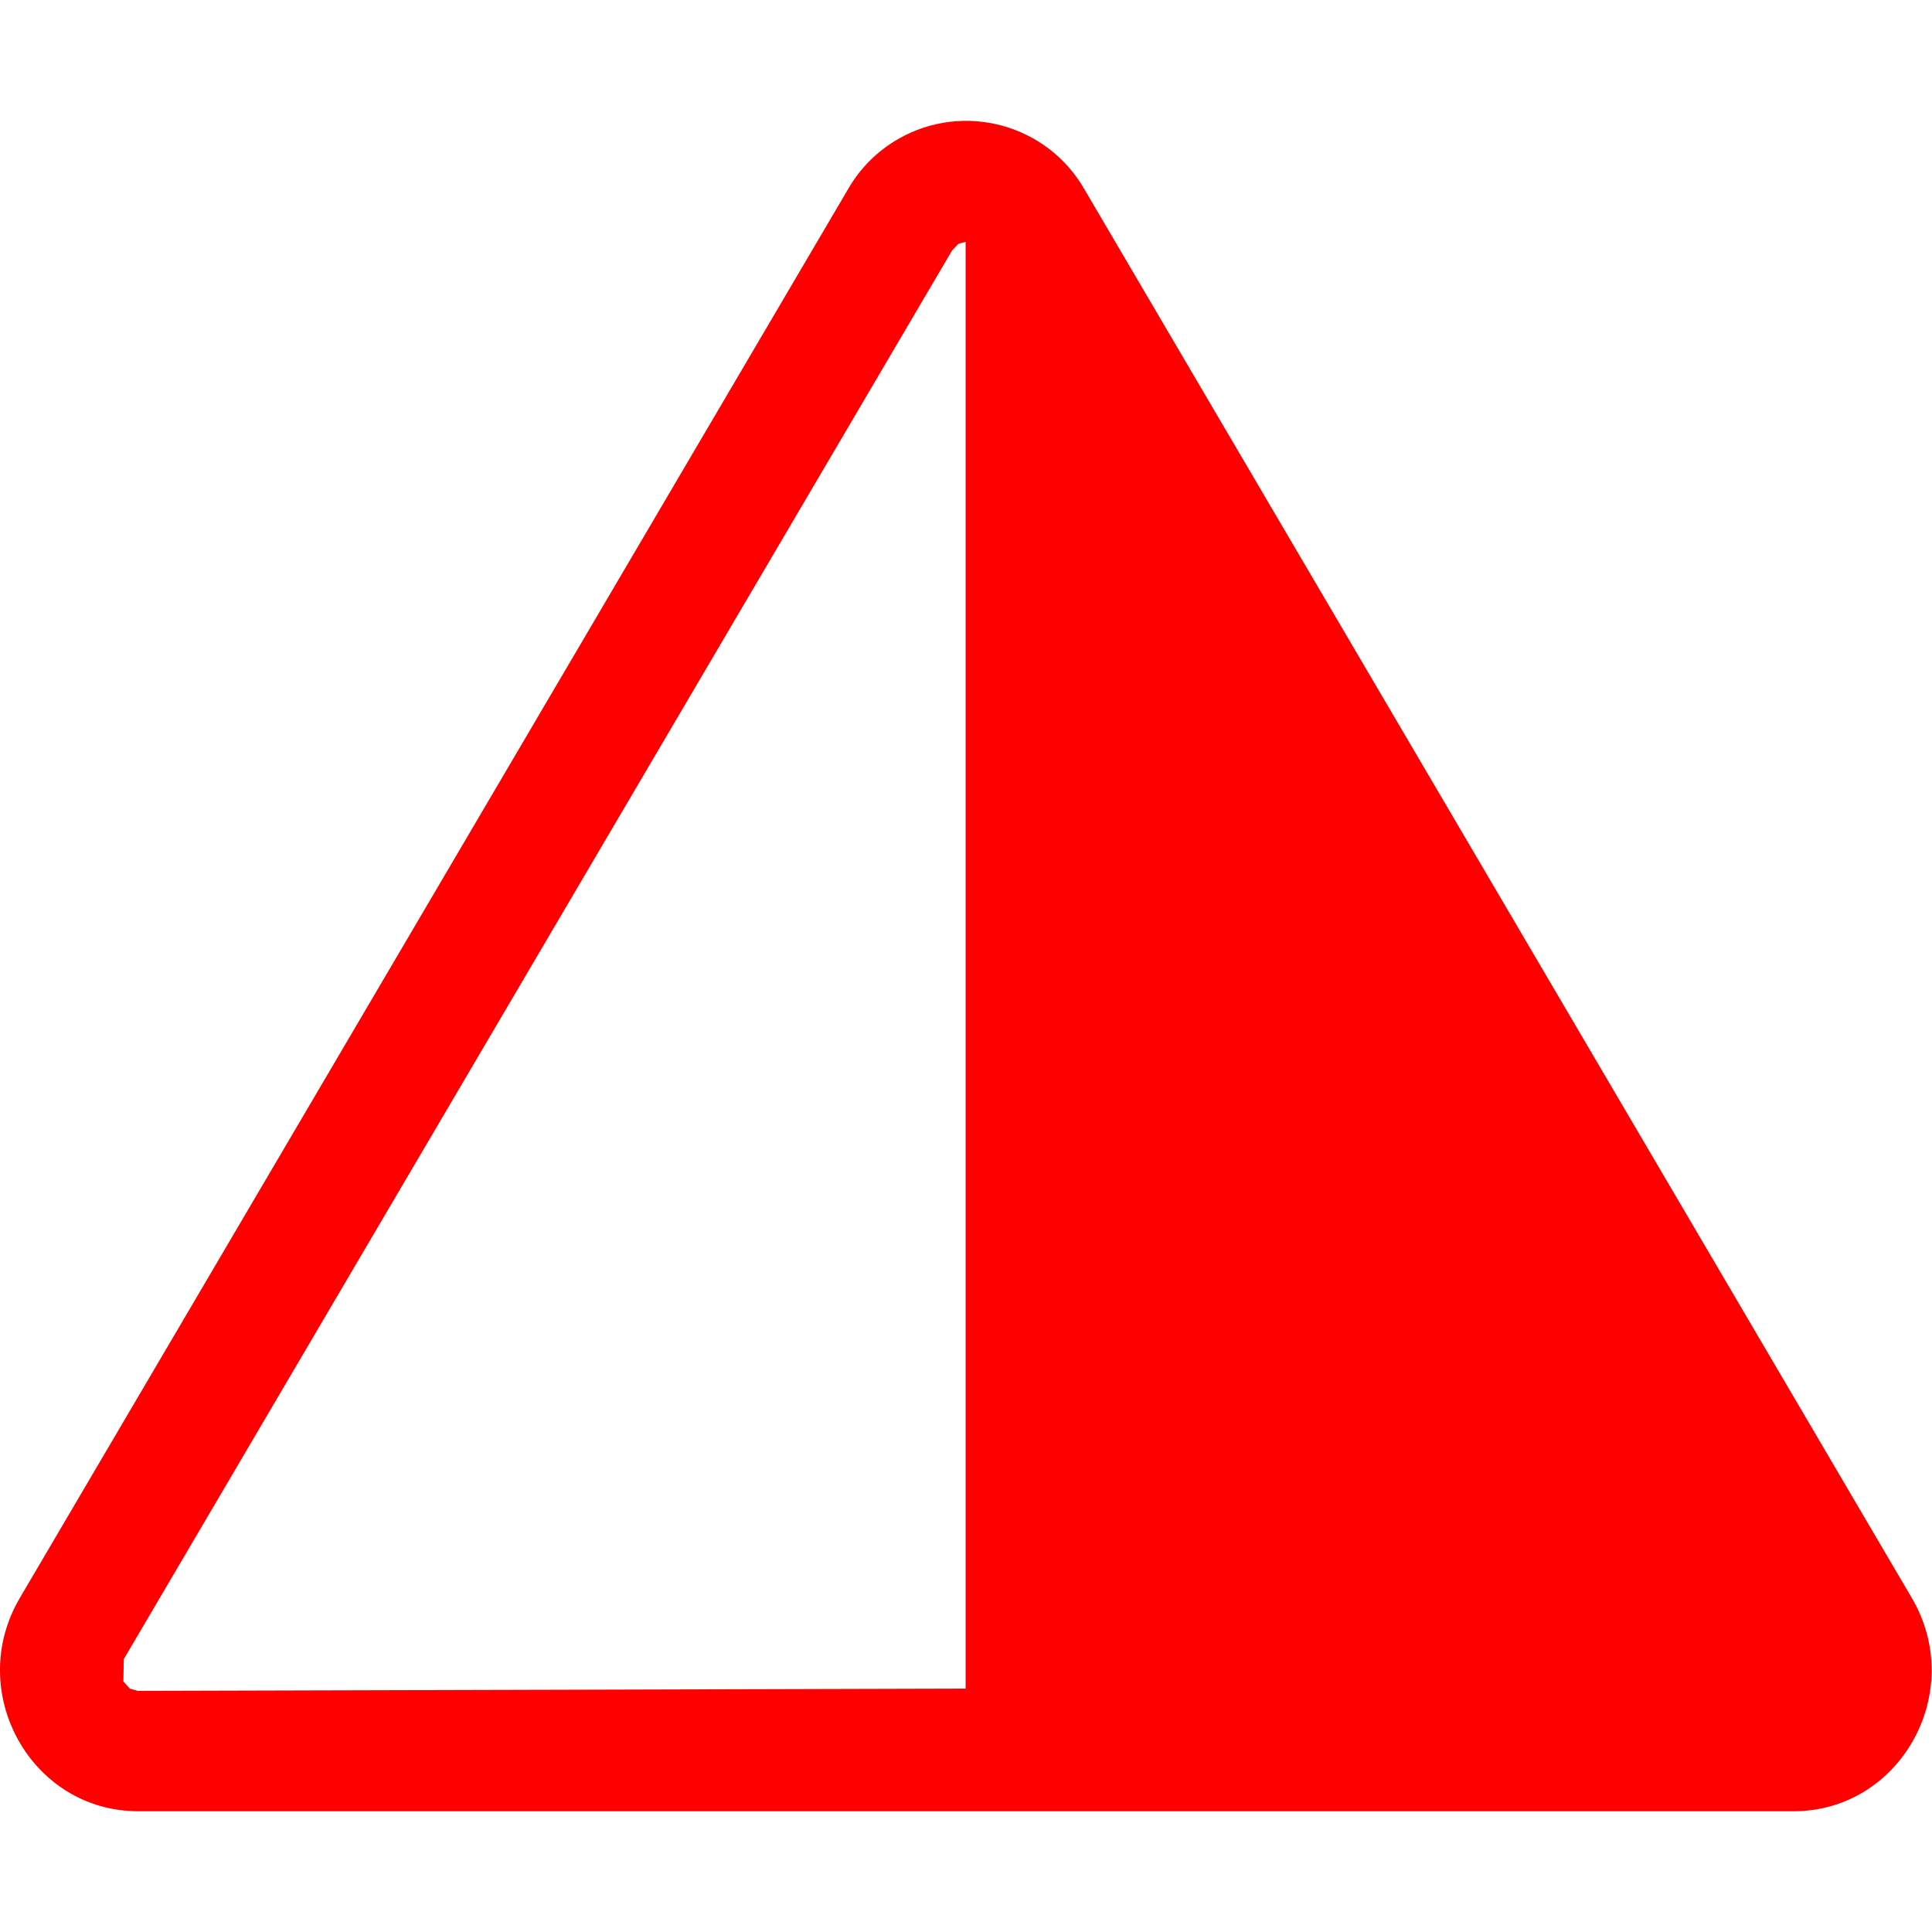
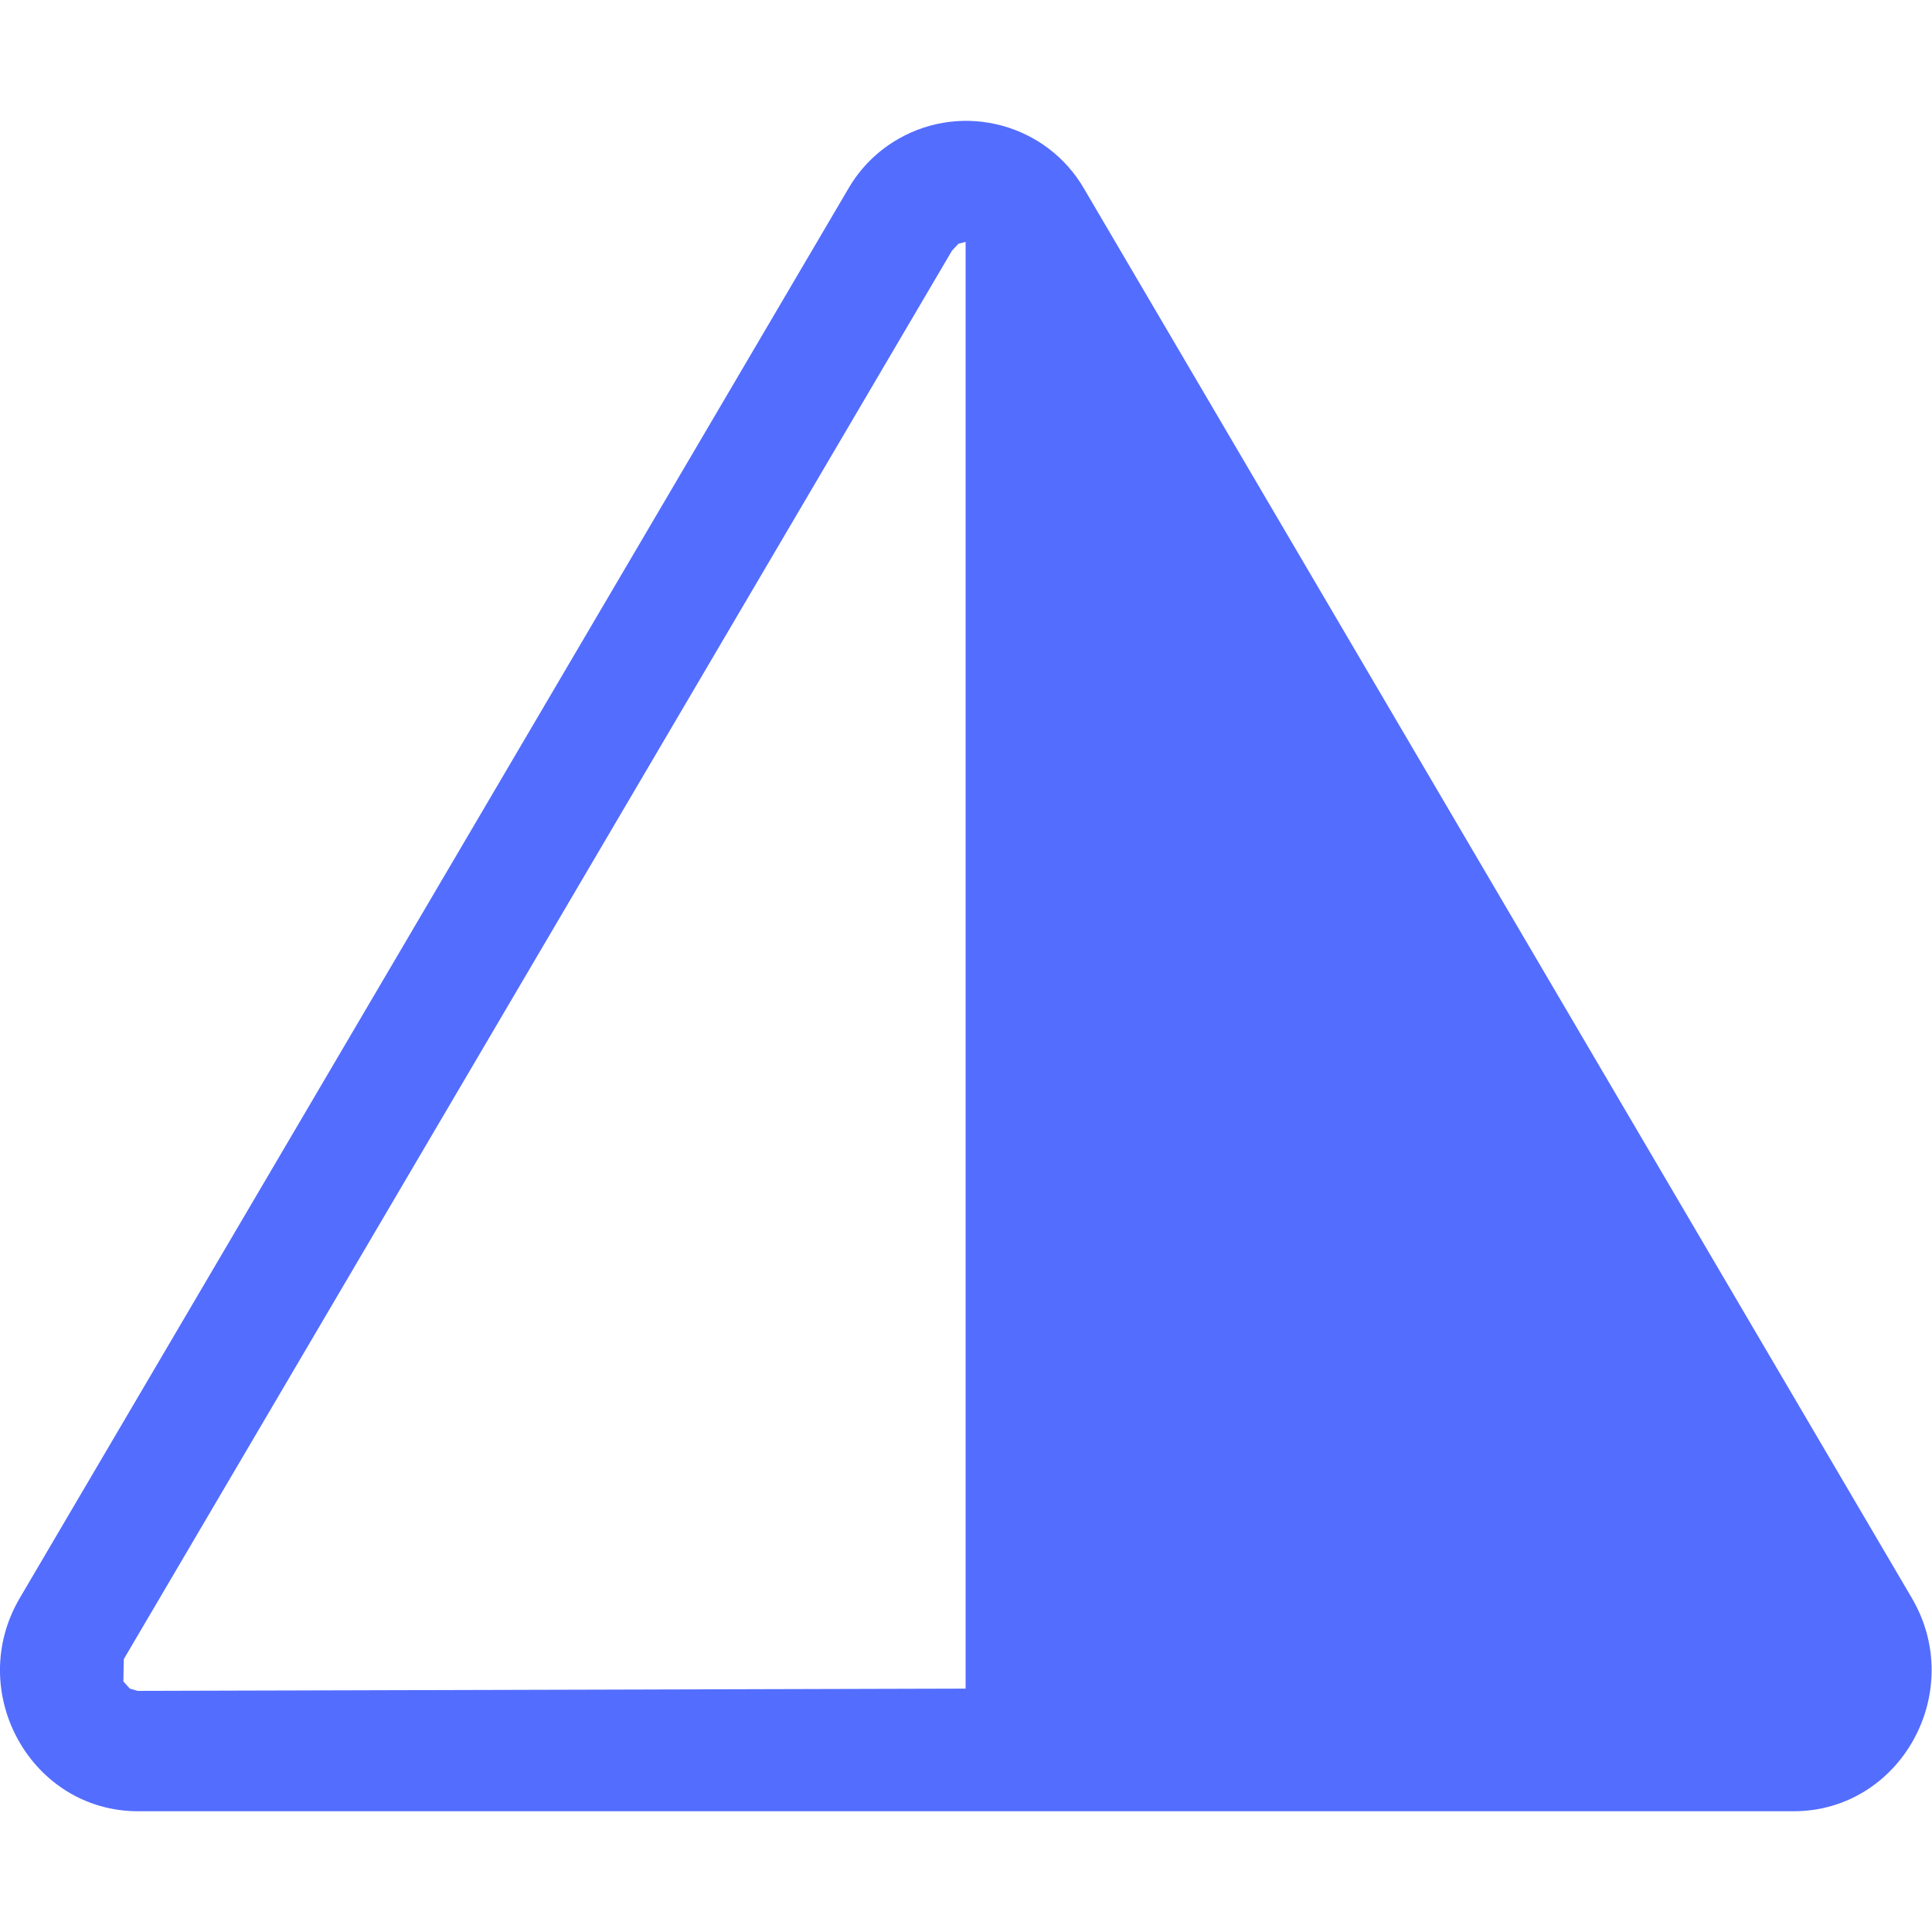
- <svg xmlns="http://www.w3.org/2000/svg" version="1.1" id="Layer_1" x="0px" y="0px" viewBox="0 0 512 512" style="enable-background:new 0 0 512 512; fill: red;" xml:space="preserve">
+ <svg xmlns="http://www.w3.org/2000/svg" version="1.1" id="Layer_1" x="0px" y="0px" viewBox="0 0 512 512" style="enable-background:new 0 0 512 512; fill: #536dfe;" xml:space="preserve">
  <style type="text/css">
	.st0{fill-rule:evenodd;clip-rule:evenodd;}
</style>
  <g>
    <path class="st0" d="M254,64.6l-1.7,1.8L32.8,439.7l-0.1,5.9l1.7,1.9l2.1,0.6l219.4-0.6V64.1L254,64.6z M287.4,50.2   c-9.9-17.3-32-23.3-49.3-13.4c-5.6,3.2-10.2,7.8-13.4,13.4L5.3,423.4C-9.4,448.3,8.2,480,36.6,480h438.7c28.4,0,46-31.7,31.3-56.6   L287.4,50.2z" />
  </g>
</svg>
